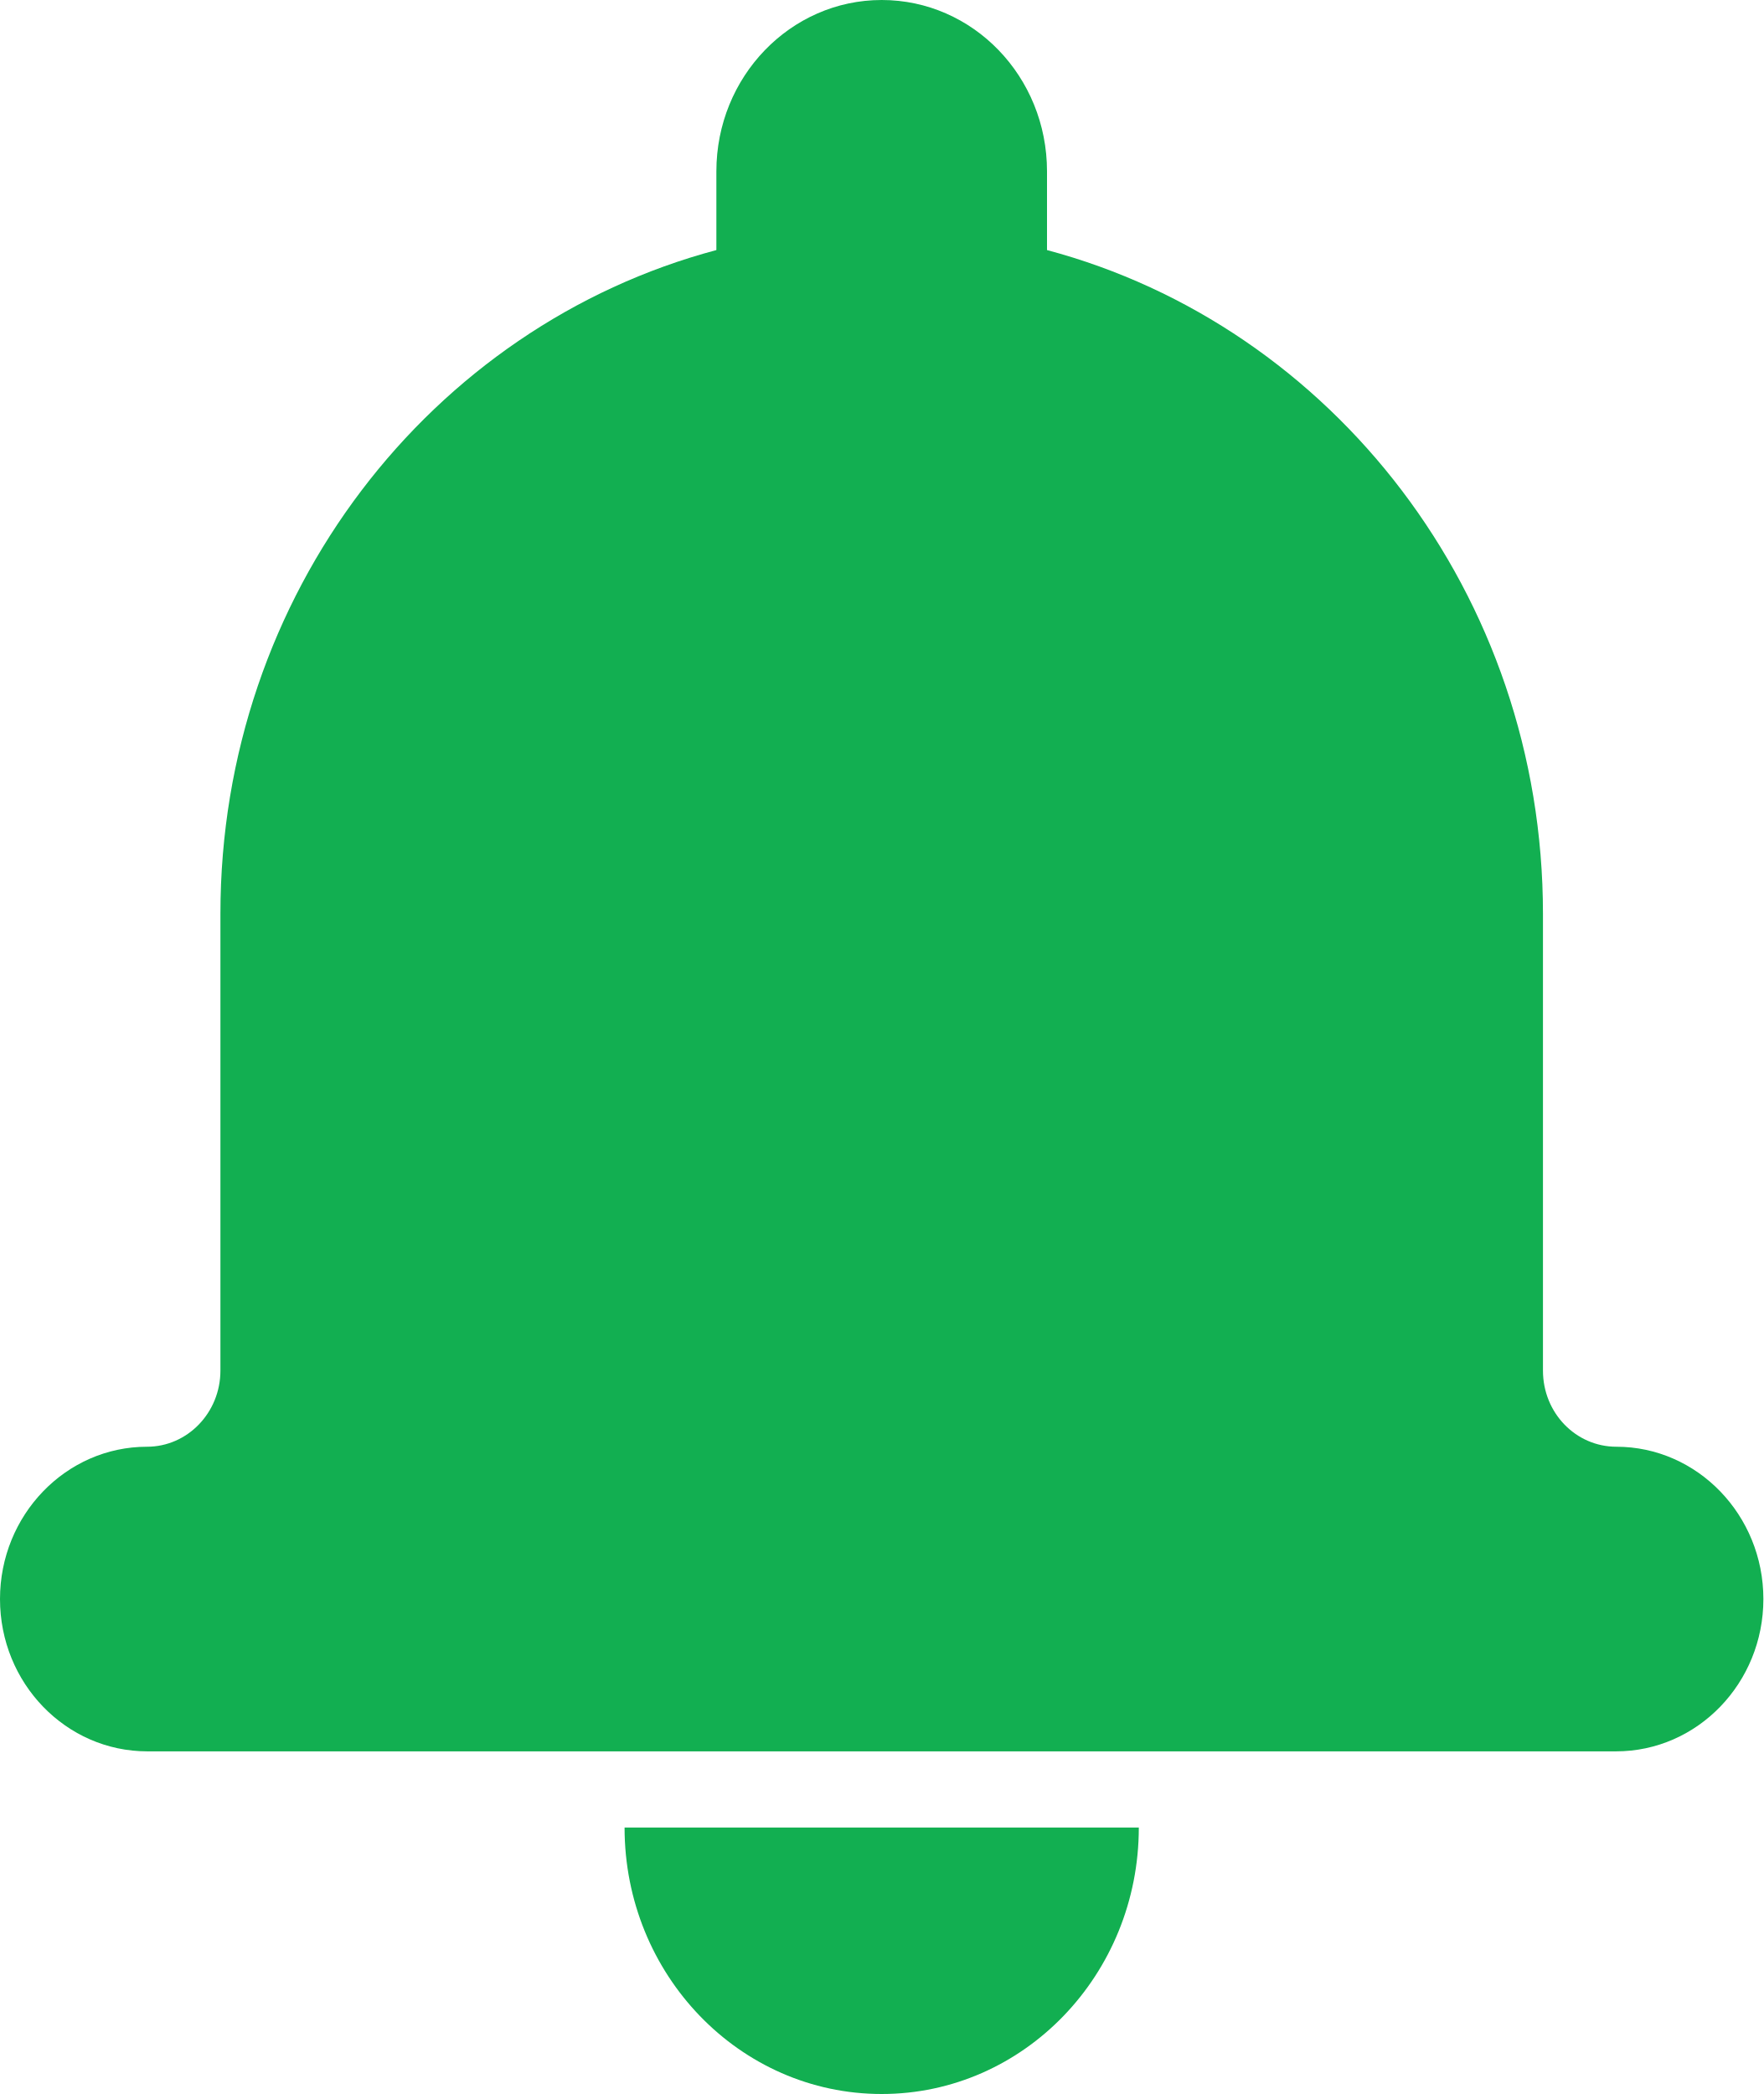
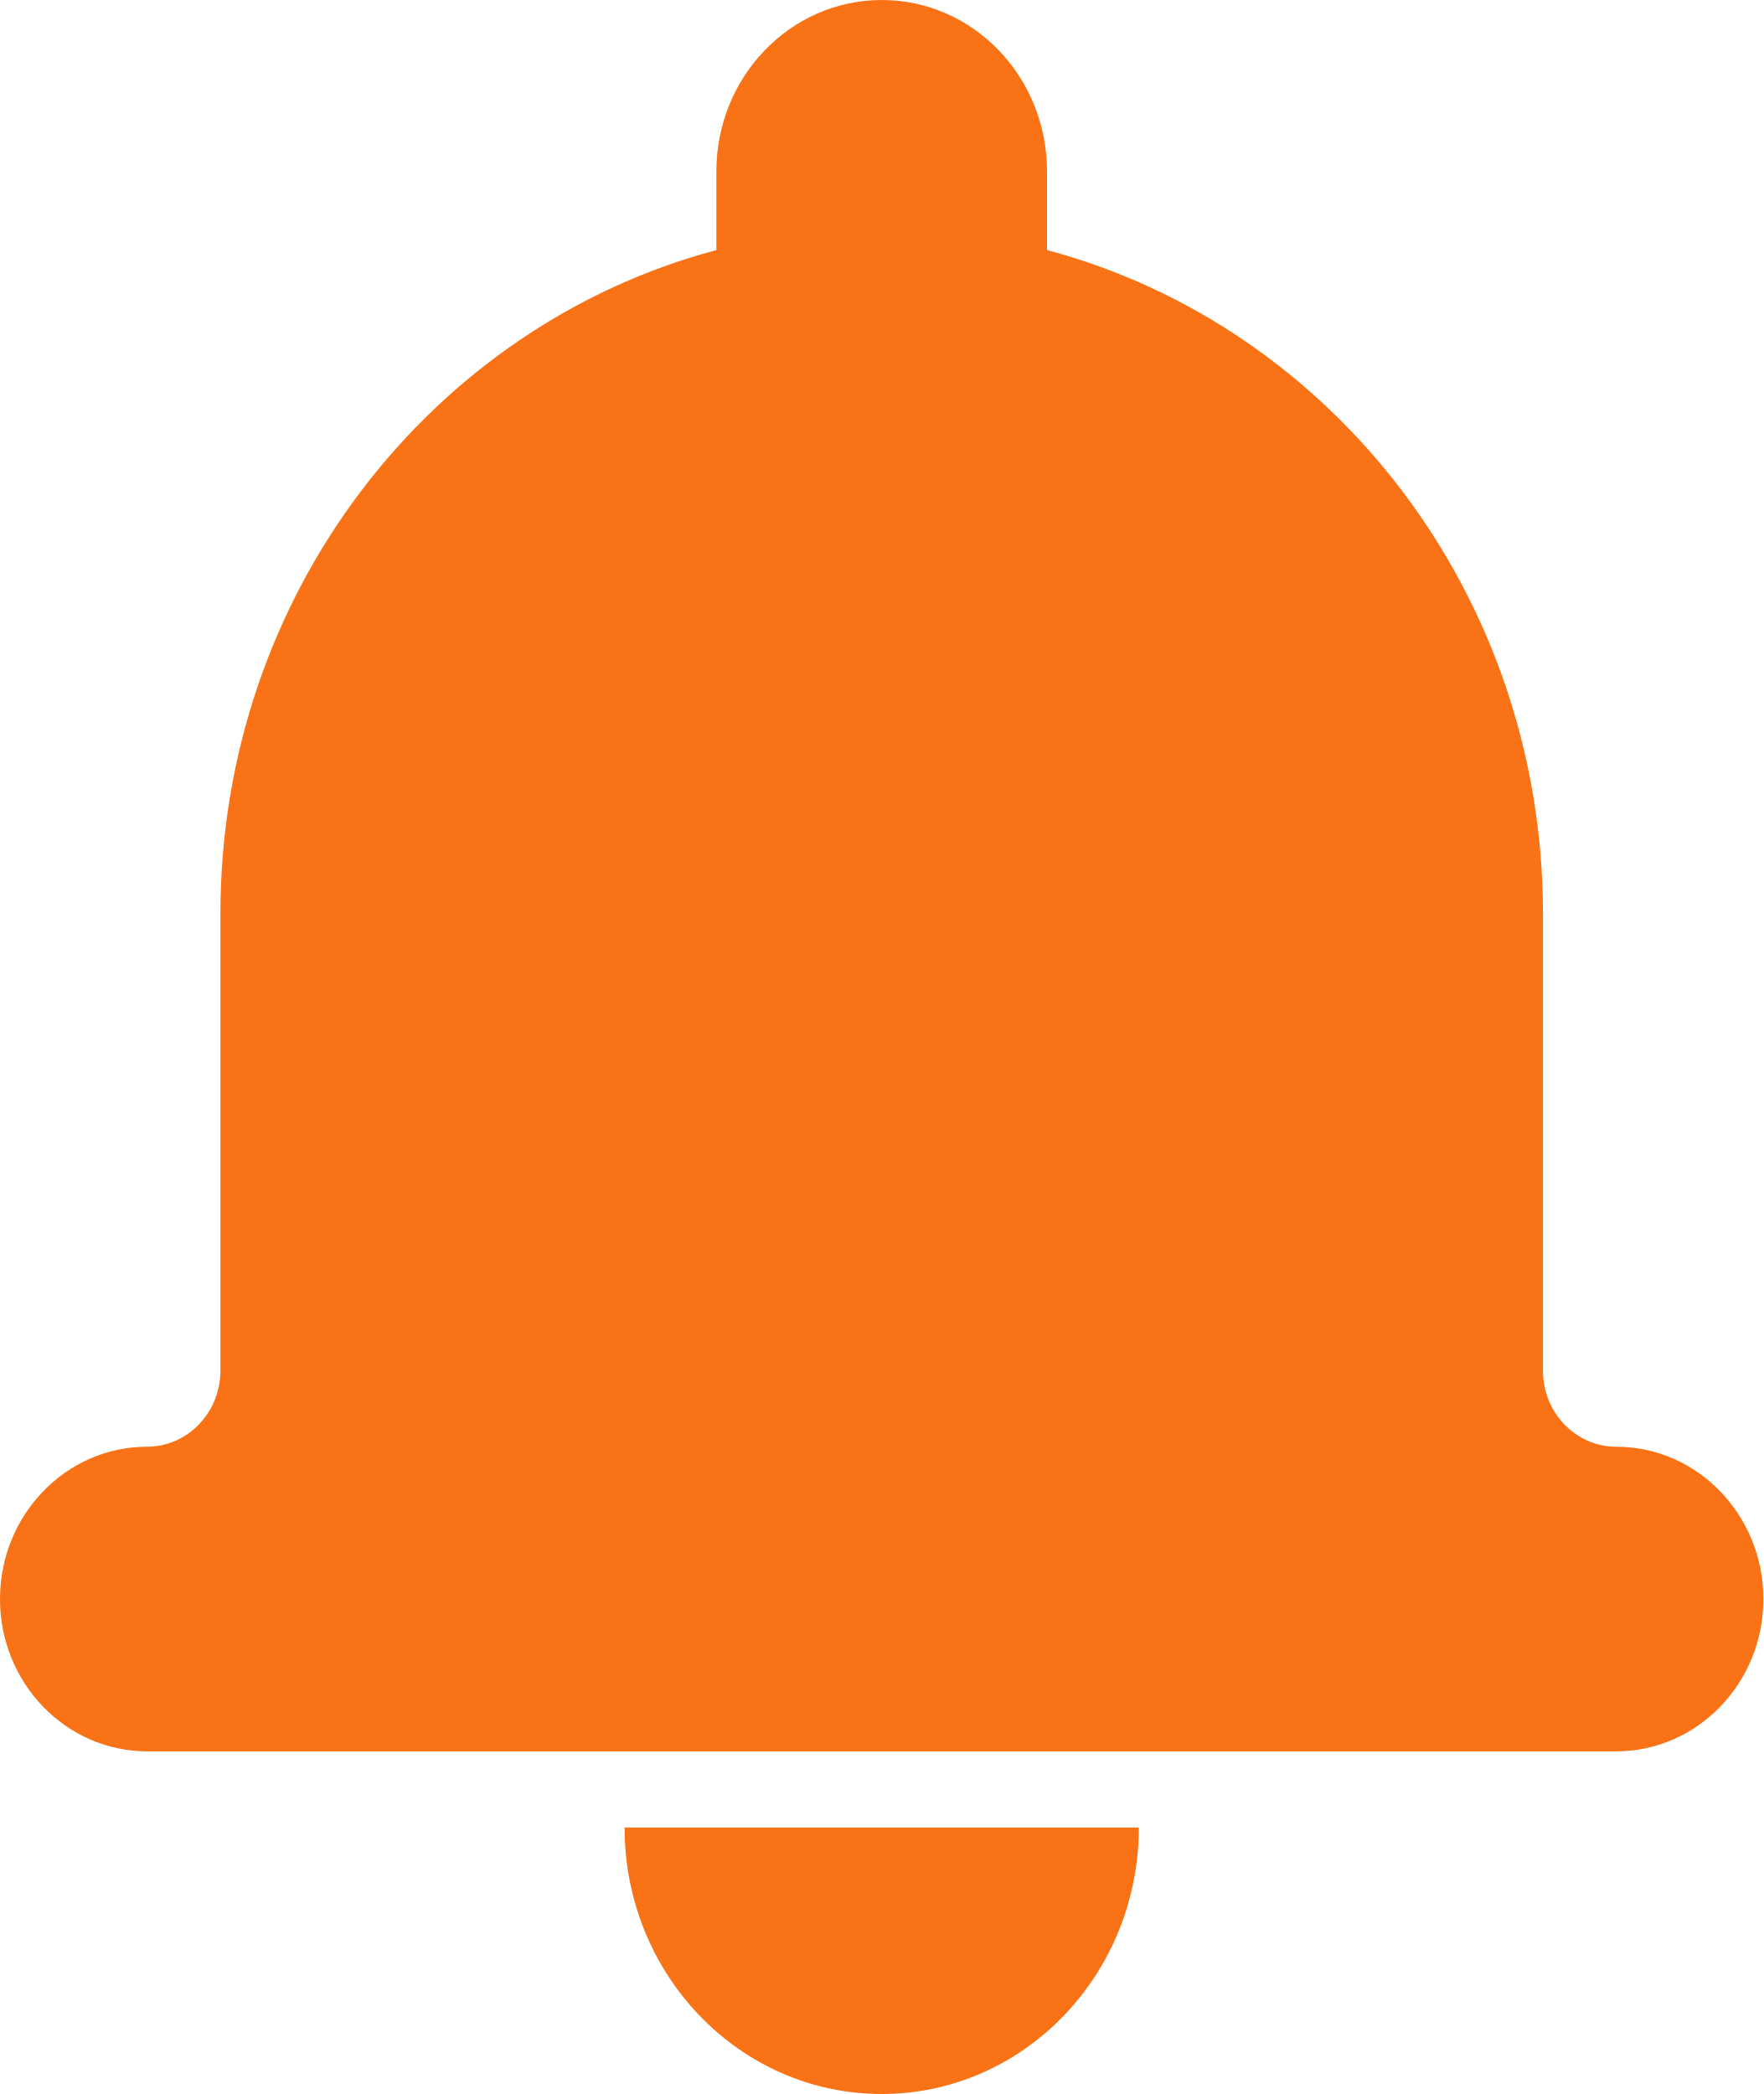
<svg xmlns="http://www.w3.org/2000/svg" width="16" height="19" viewBox="0 0 16 19" fill="none">
-   <path fill-rule="evenodd" clip-rule="evenodd" d="M6.5 2.269C3.912 2.958 2 5.392 2 8.291V12.436C2 12.818 1.701 13.127 1.334 13.127C0.597 13.127 0 13.748 0 14.509C0 15.272 0.598 15.891 1.337 15.891H14.663C15.402 15.891 16 15.271 16 14.509C16 13.746 15.4 13.127 14.666 13.127C14.298 13.127 14 12.82 14 12.436V8.291C14 5.393 12.088 2.959 9.5 2.269V1.555C9.5 0.694 8.828 0 8 0C7.173 0 6.5 0.696 6.5 1.555V2.269ZM5.667 16.582H10.333C10.333 17.917 9.289 19 8 19C6.711 19 5.667 17.917 5.667 16.582Z" fill="#12AF51" />
+   <path fill-rule="evenodd" clip-rule="evenodd" d="M6.5 2.269C3.912 2.958 2 5.392 2 8.291V12.436C2 12.818 1.701 13.127 1.334 13.127C0.597 13.127 0 13.748 0 14.509C0 15.272 0.598 15.891 1.337 15.891H14.663C15.402 15.891 16 15.271 16 14.509C16 13.746 15.4 13.127 14.666 13.127C14.298 13.127 14 12.82 14 12.436V8.291C14 5.393 12.088 2.959 9.5 2.269V1.555C9.5 0.694 8.828 0 8 0C7.173 0 6.5 0.696 6.5 1.555V2.269ZM5.667 16.582H10.333C10.333 17.917 9.289 19 8 19C6.711 19 5.667 17.917 5.667 16.582Z" fill="#f97316" />
</svg>
